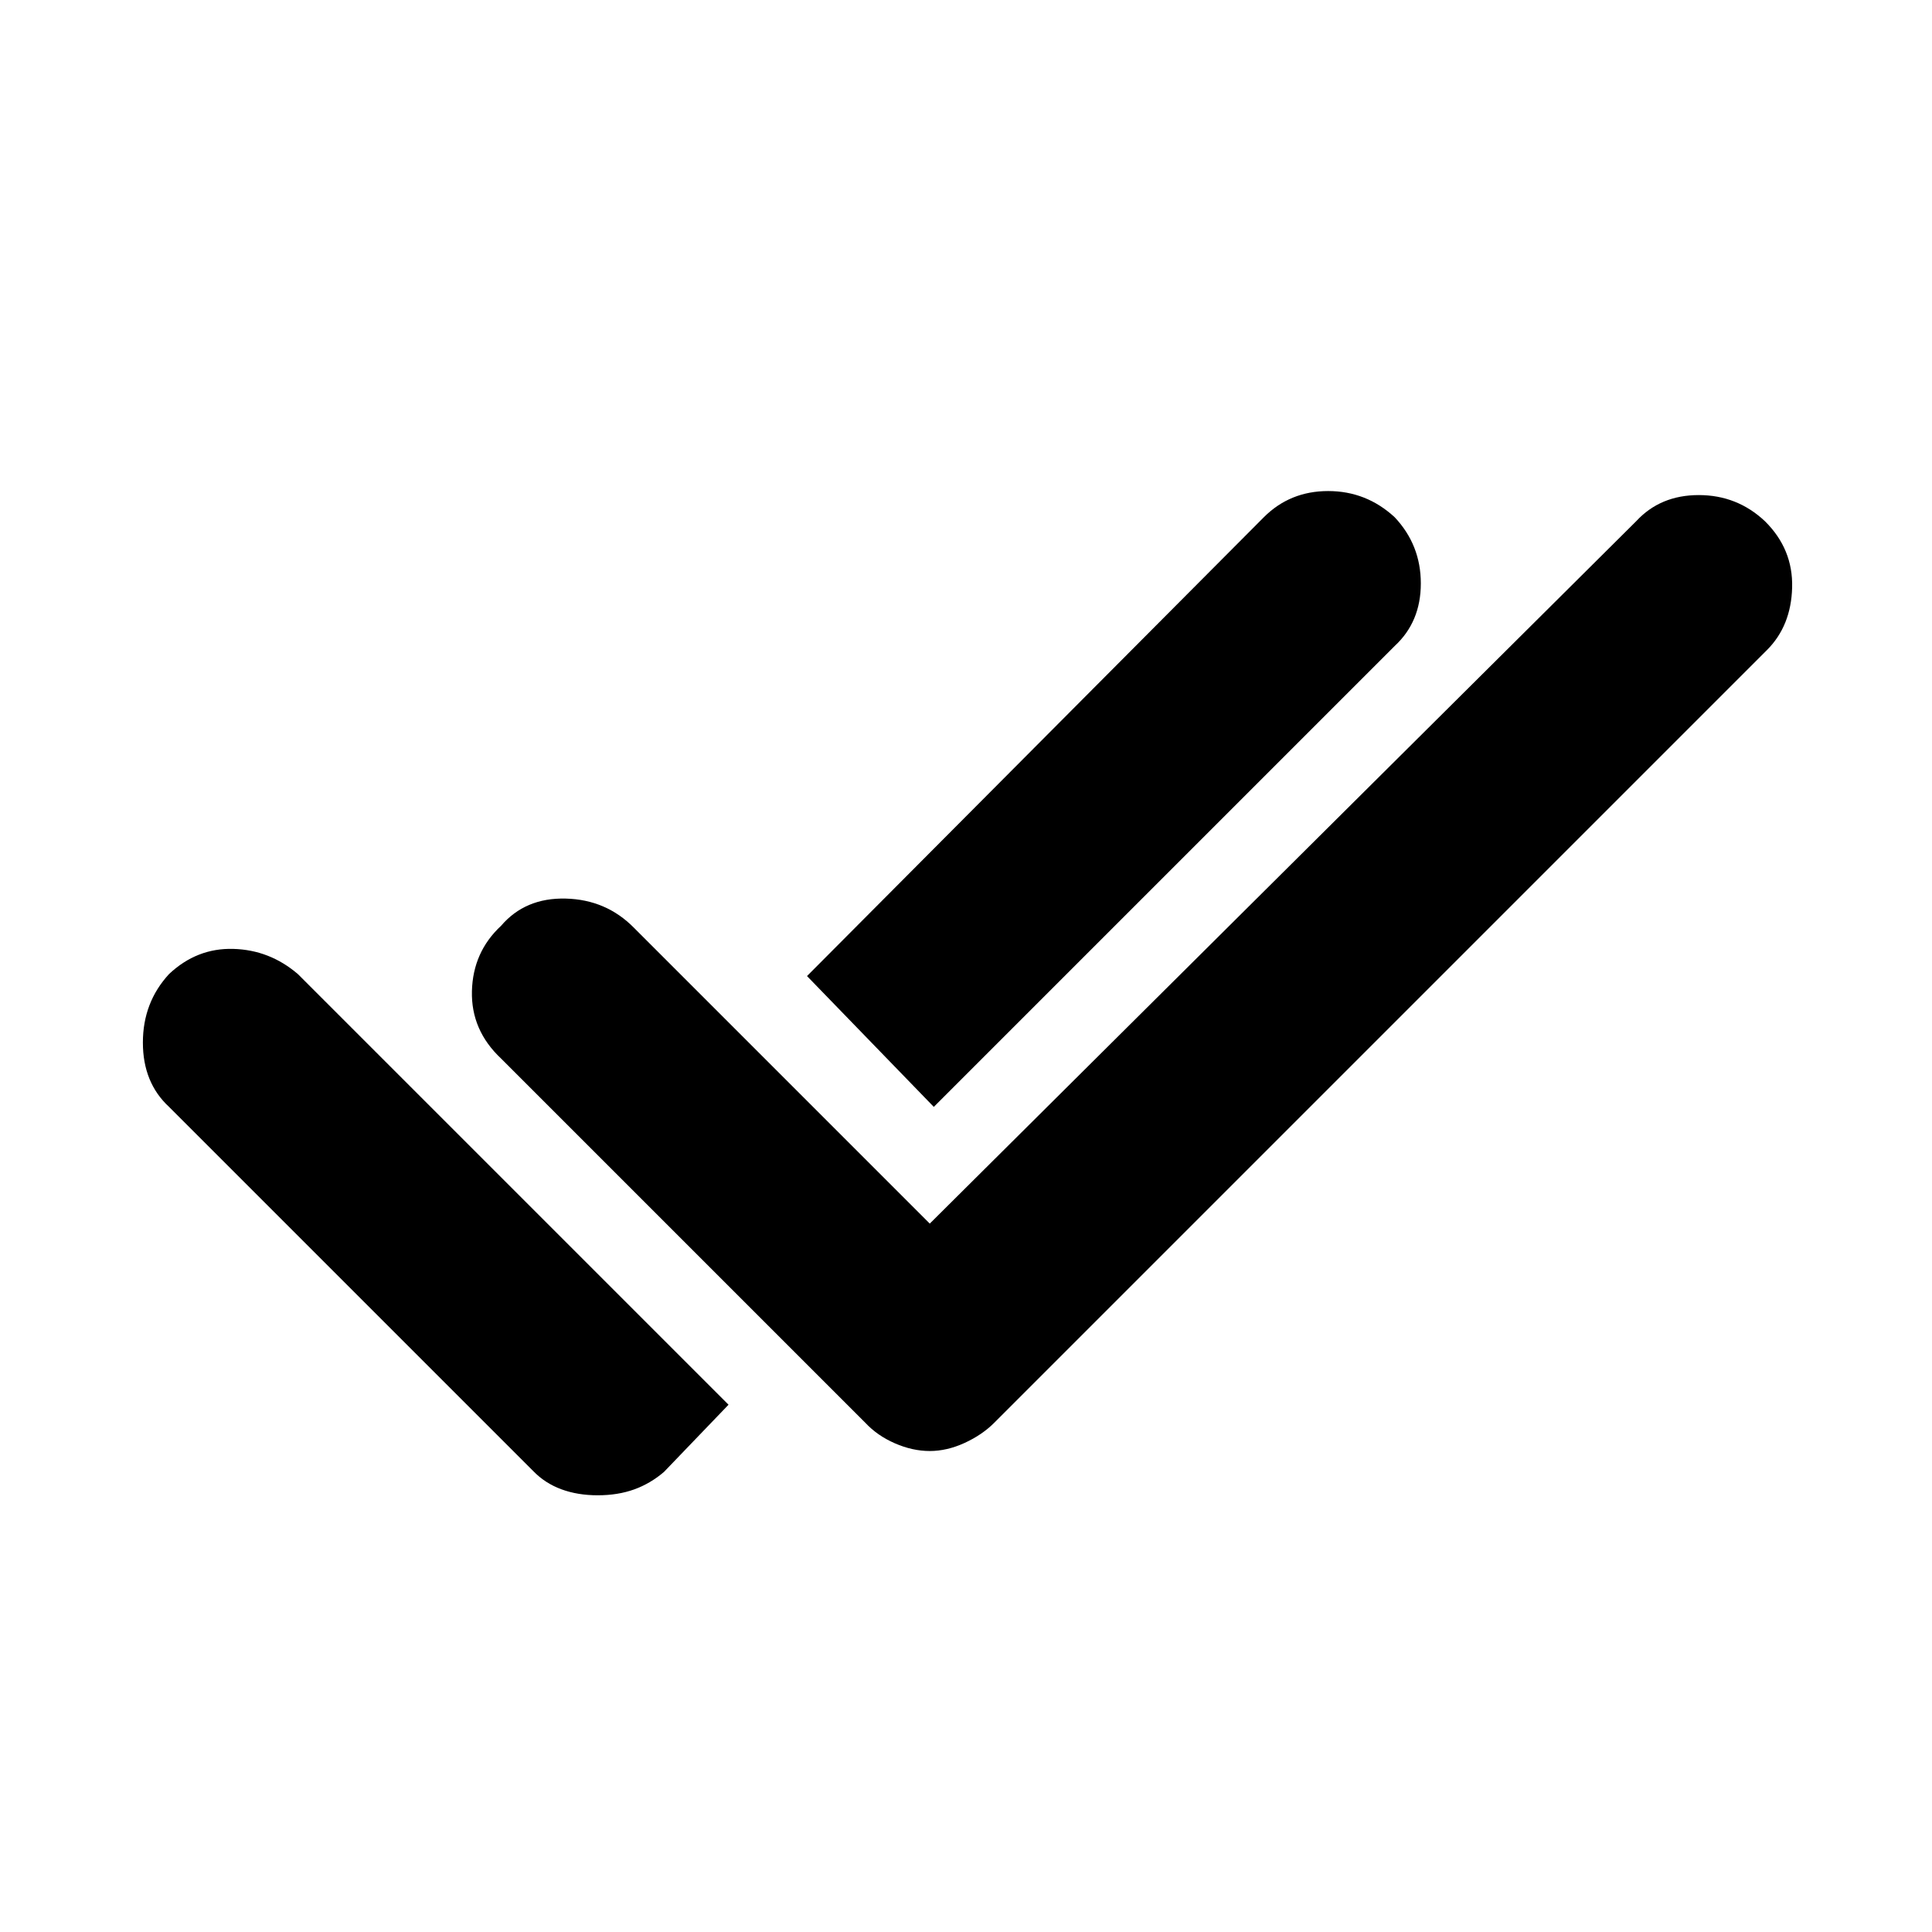
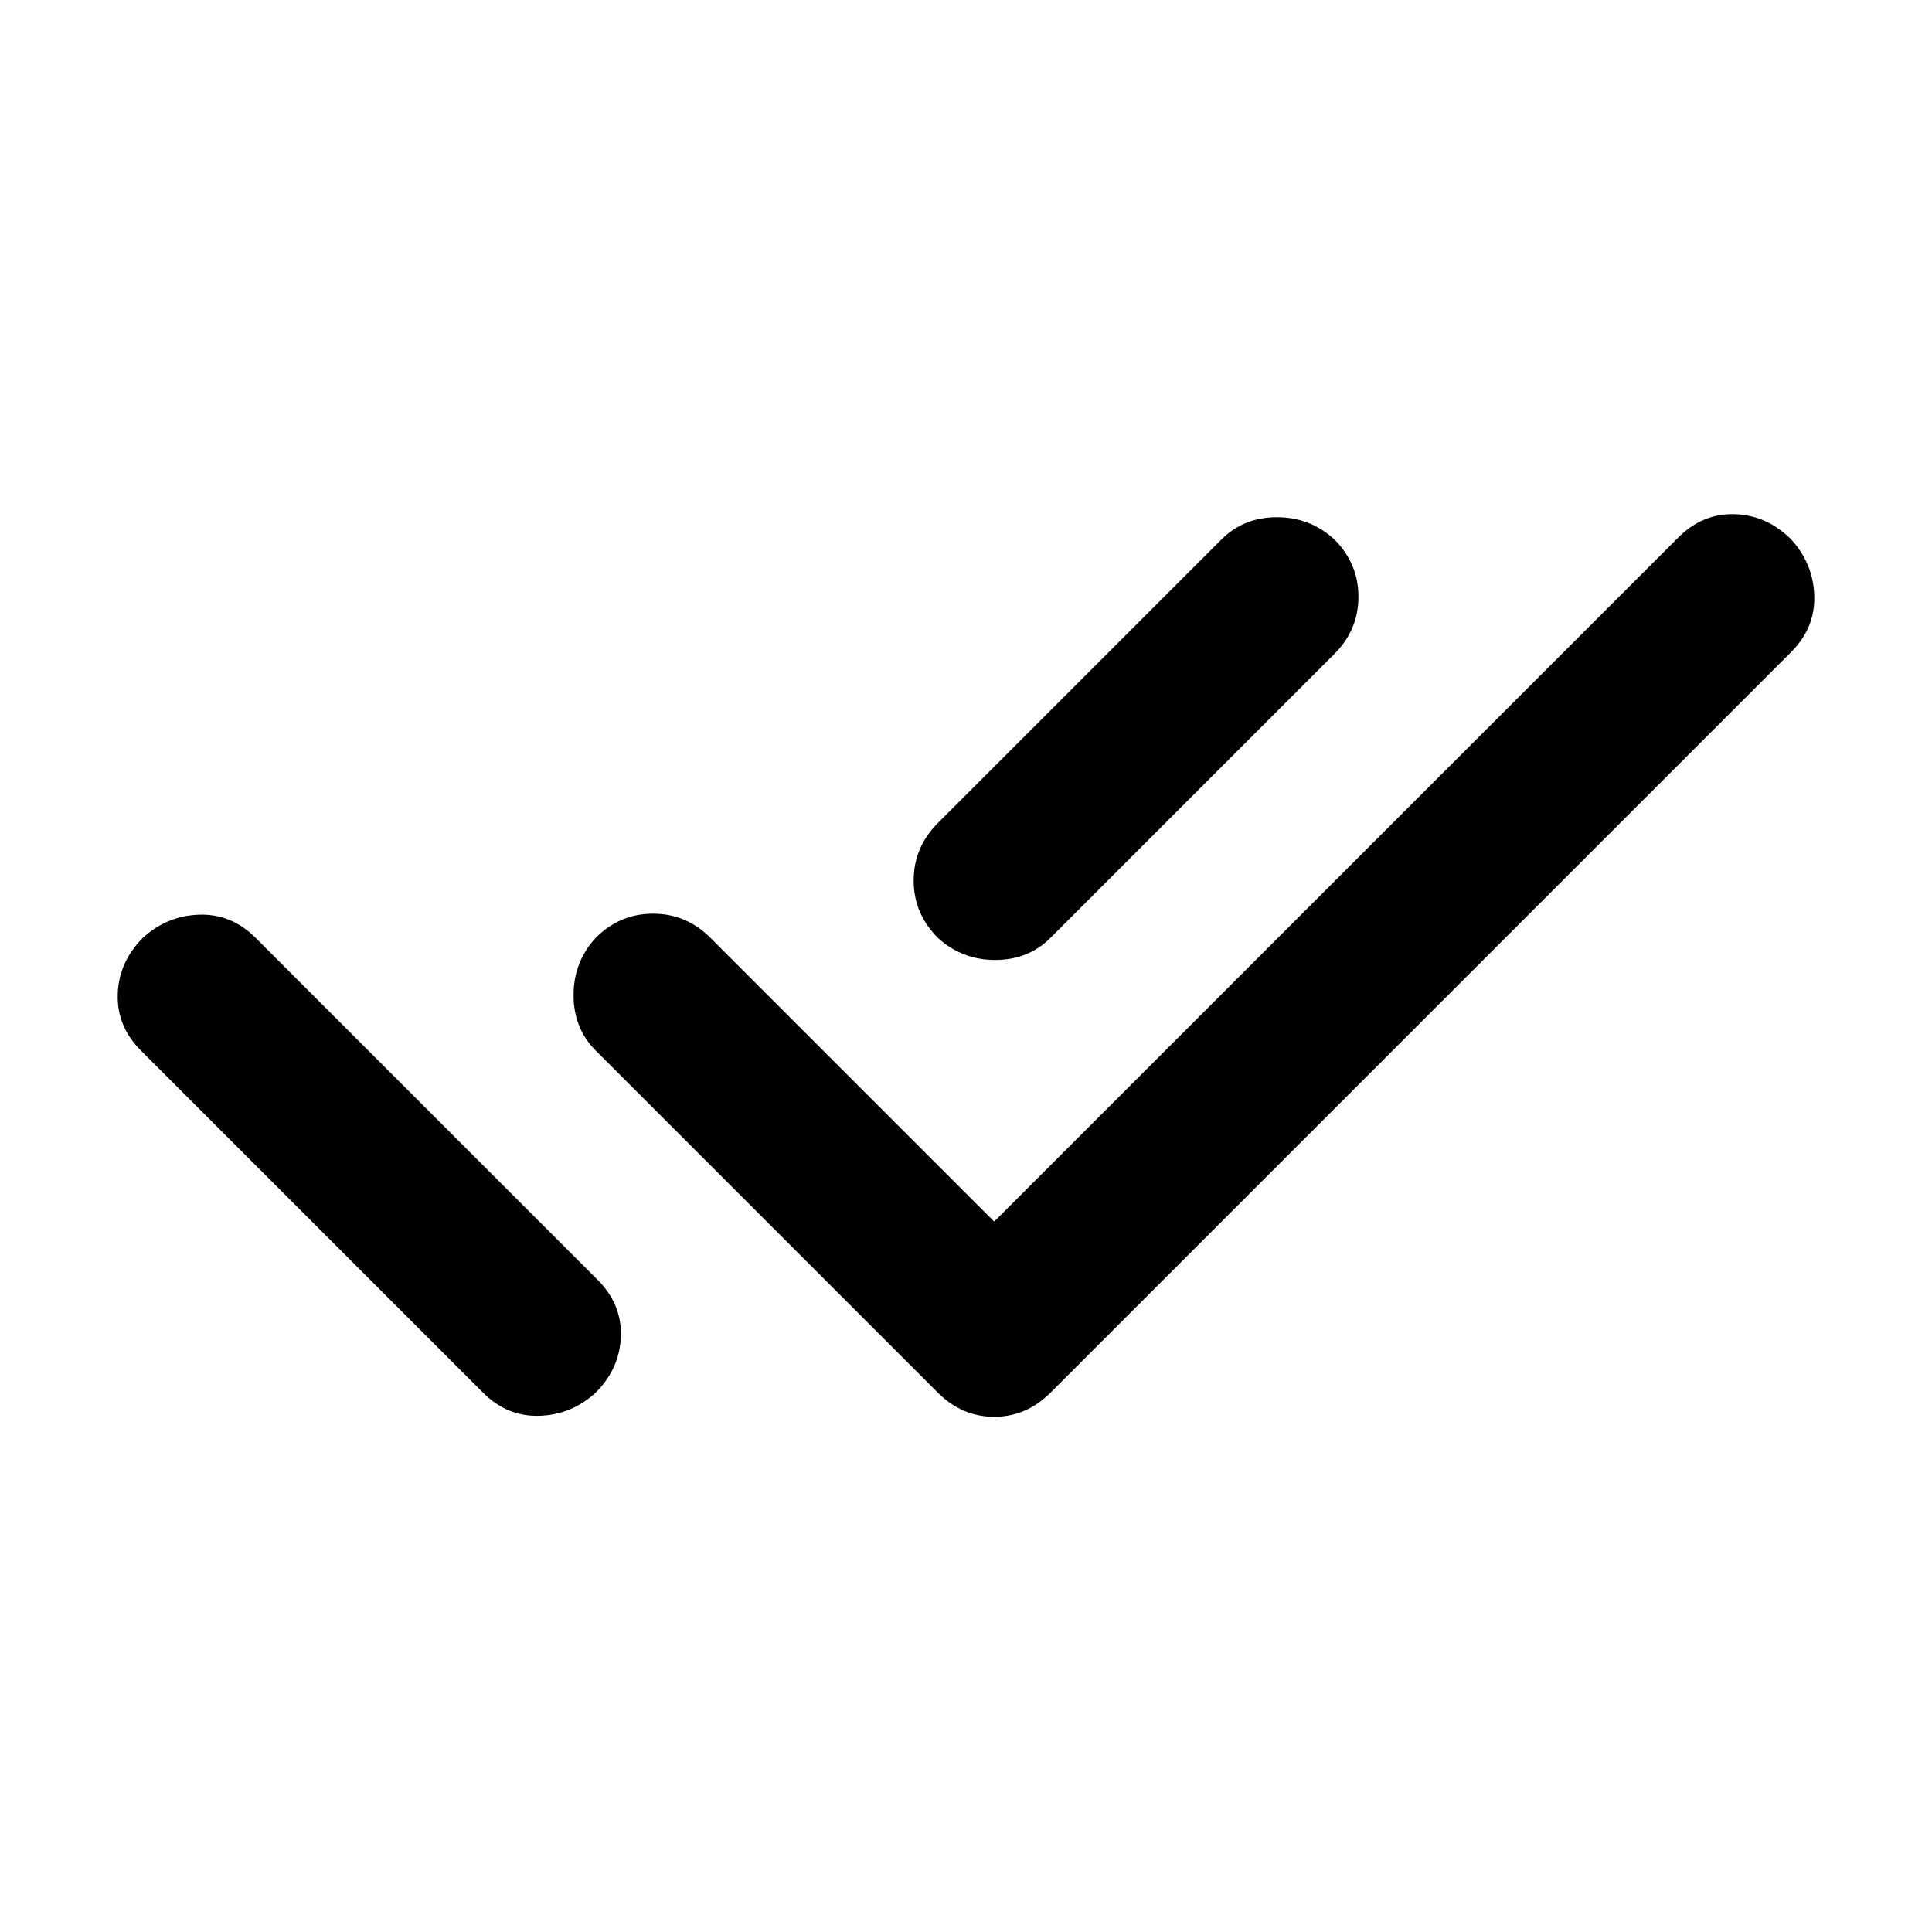
- <svg xmlns="http://www.w3.org/2000/svg" height="48" viewBox="0 96 960 960" width="48">
-   <path d="M297 839q-10 0-18.1-3-8.1-3-13.9-9L84 646q-13-12-13-31.957Q71 594.087 84 580q13.8-13 31.9-12.5Q134 568 148 580l149 149 65 65-32.082 33.4q-6.775 5.8-14.847 8.7Q307 839 297 839Zm165-22q-8.571 0-17.321-3.818Q435.929 809.364 430 803L249 622q-15-14.087-14.5-33.543Q235 569 249 556q12-14 32.1-13.5T315 557l147 147 351-349q12-13 31.1-13t32.9 13q14 13.848 13.5 32.924T878 419L494 803q-6 6-14.727 10-8.728 4-17.273 4Zm2-171-63-65 227-228q13-13 31.957-13 18.956 0 33.043 13 13 13.8 13 32.9 0 19.1-13 31.1L464 646Z" />
+ <svg xmlns="http://www.w3.org/2000/svg" height="24" viewBox="0 -960 960 960" width="24">
+   <path d="m70-438q-12-12-11.5-28t12.5-28q12-11 28-11.5t28 11.5l142 142 14 14 14 14q12 12 11.5 28t-12.5 28q-12 11-28 11.5t-28-11.5zm424 85 340-340q12-12 28-11.5t28 12.5q11 12 11.5 28t-11.5 28l-368 368q-12 12-28 12t-28-12l-170-170q-11-11-11-27.5t11-28.5q12-12 28.5-12t28.5 12zm169-282-141 141q-11 11-27.5 11t-28.5-11q-12-12-12-28.5t12-28.5l141-141q11-11 27.5-11t28.5 11q12 12 12 28.5t-12 28.5z" />
</svg>
